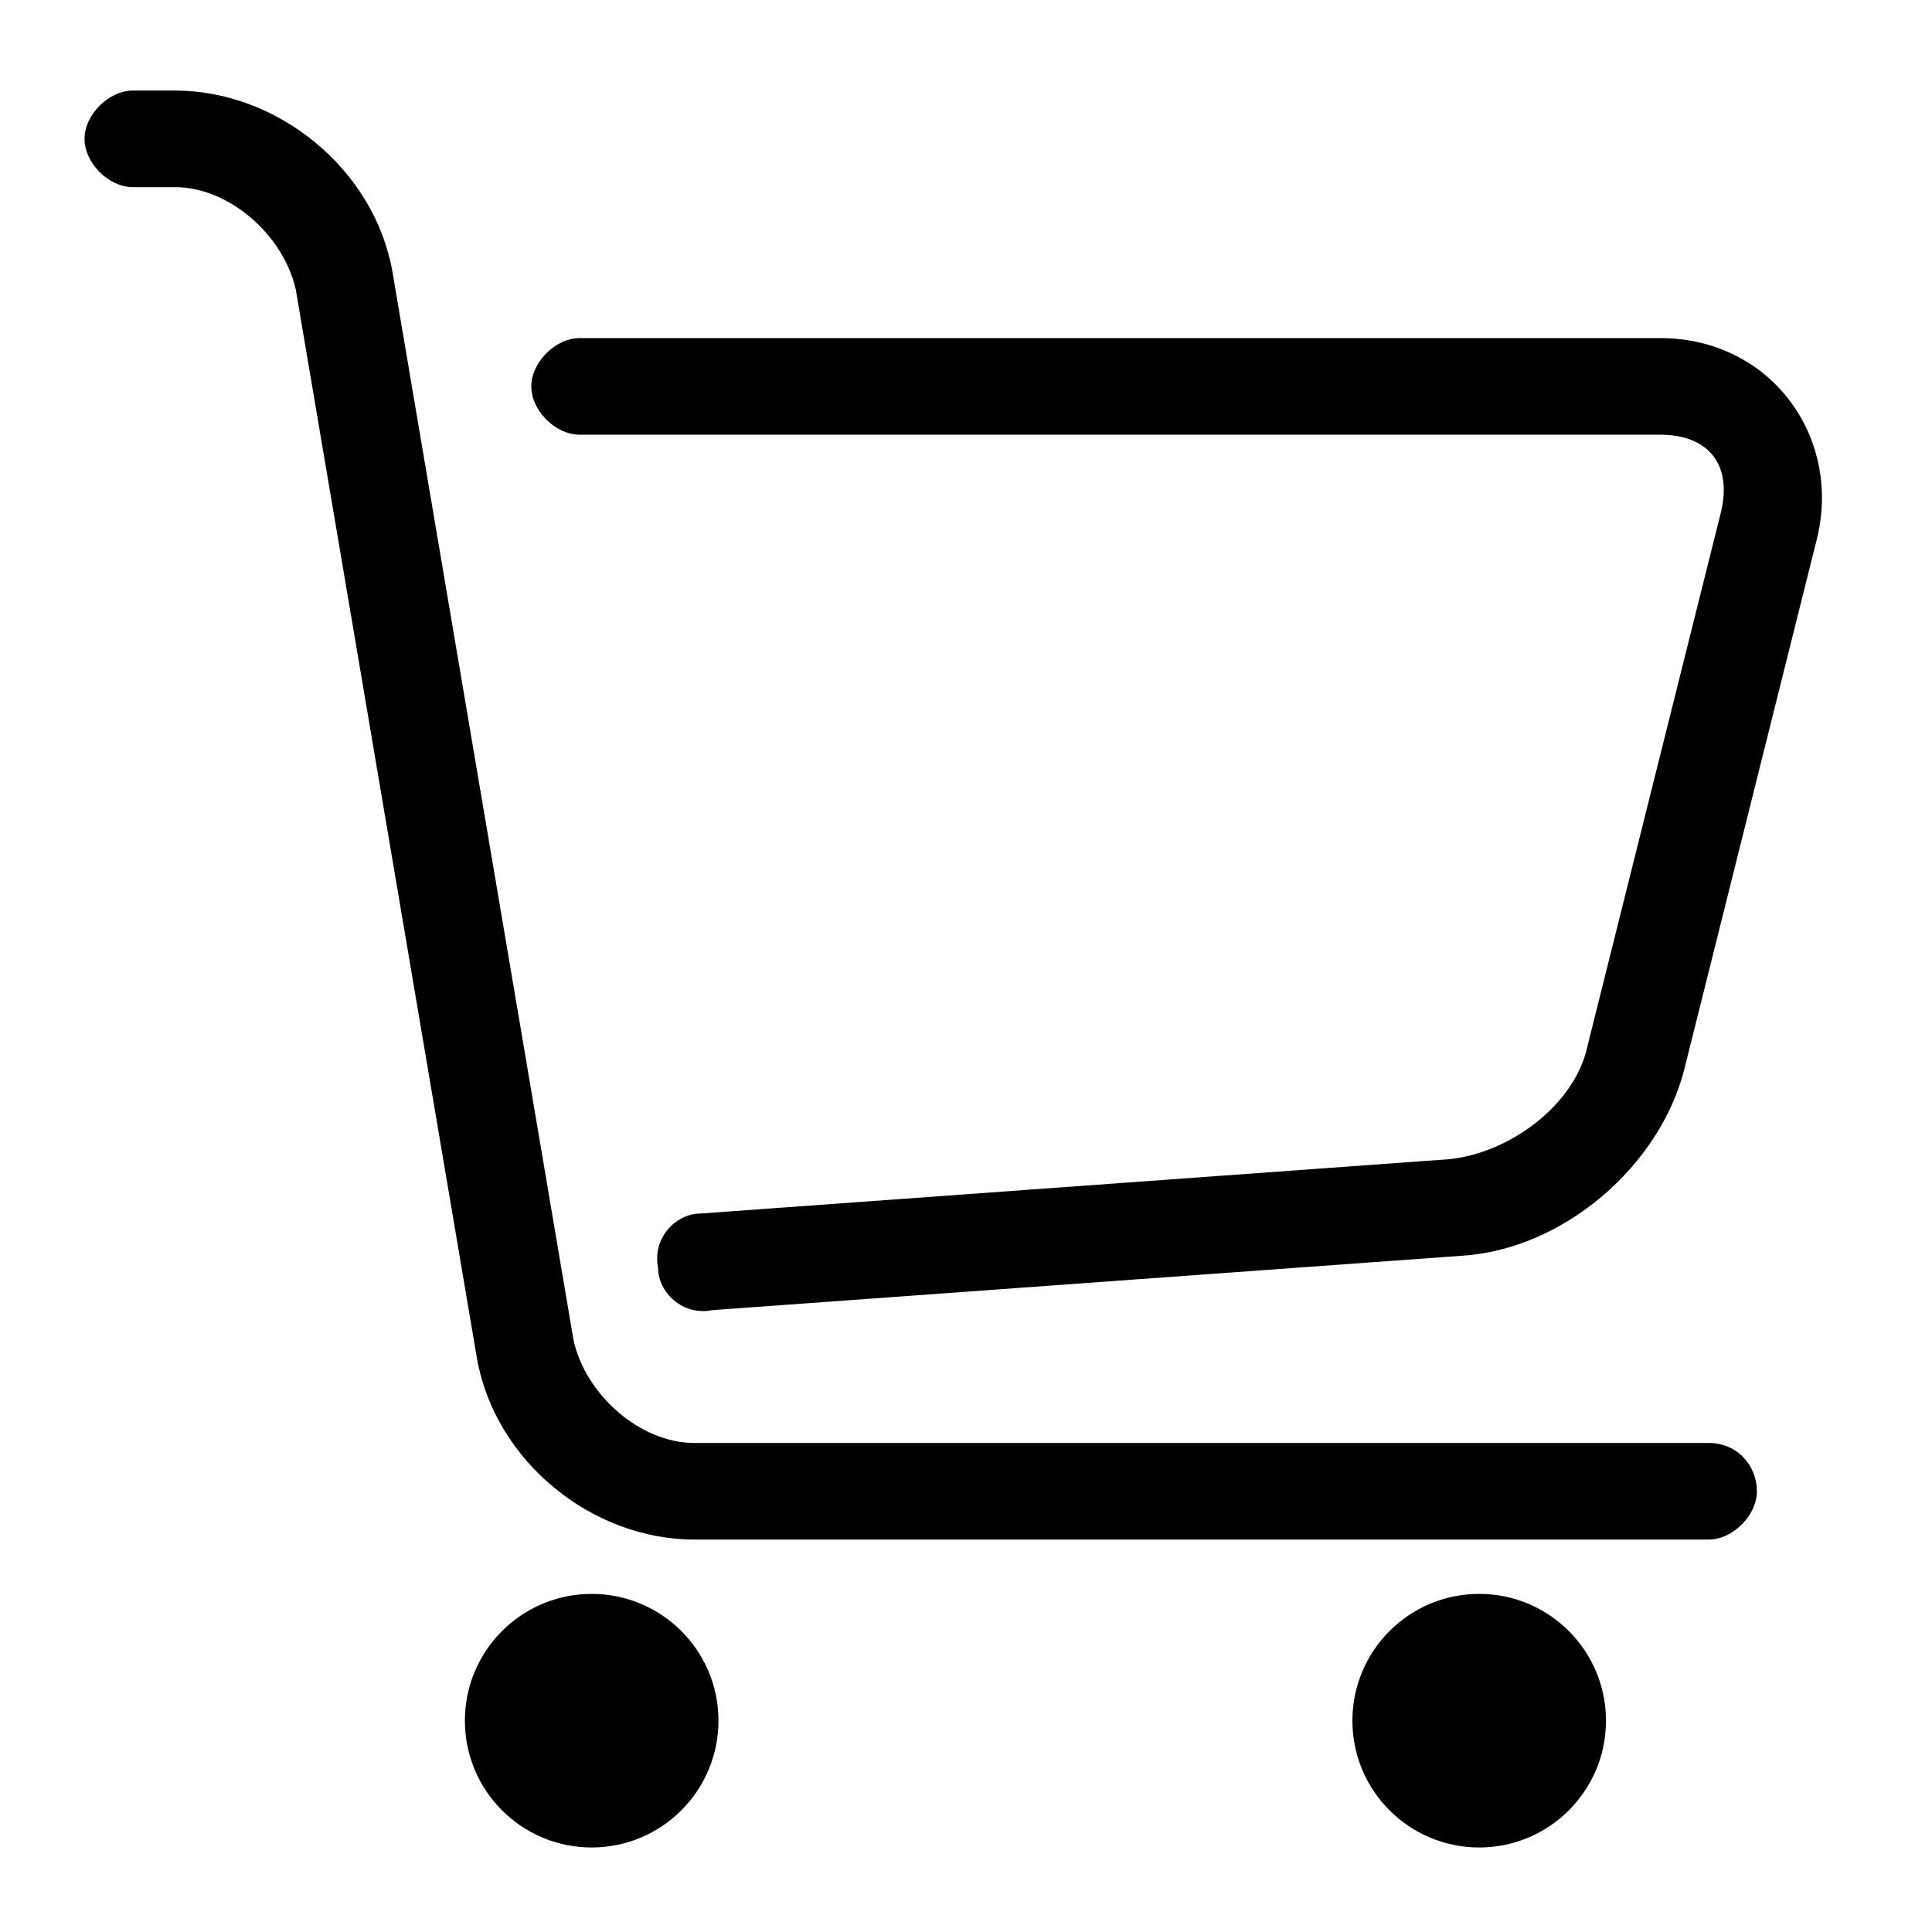
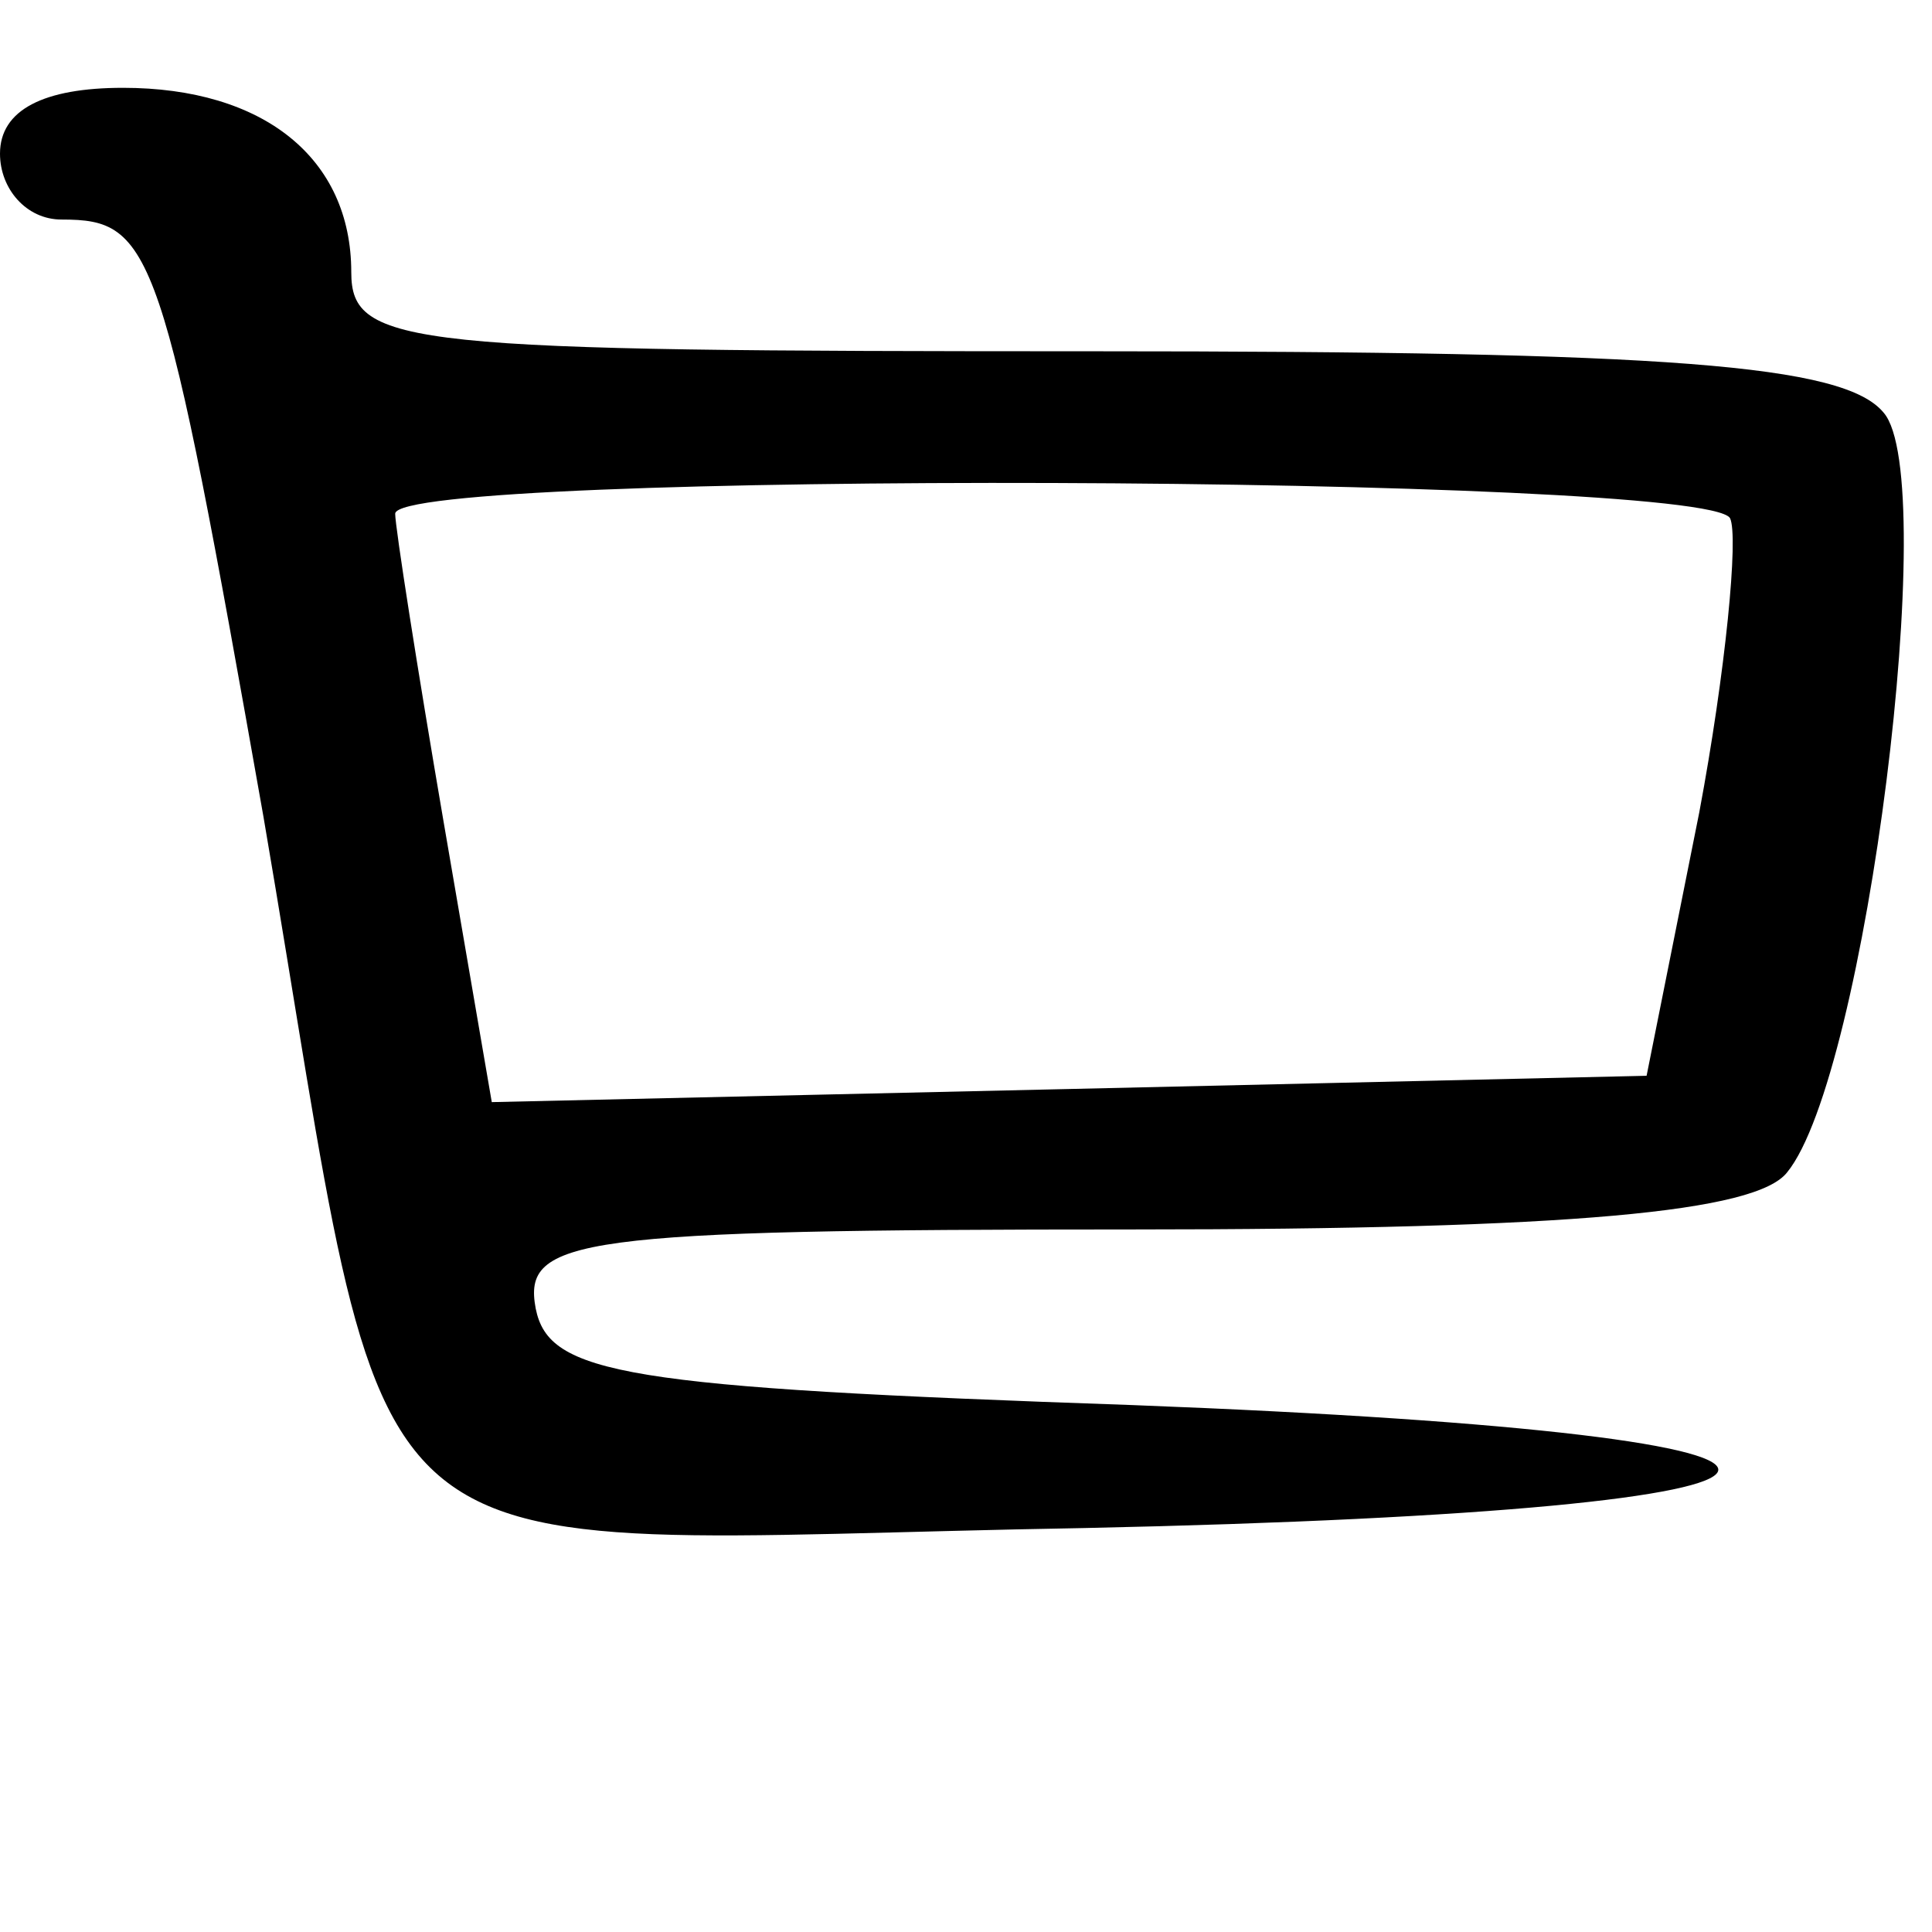
- <svg xmlns="http://www.w3.org/2000/svg" t="1634973891839" class="icon" viewBox="0 0 1024 1024" version="1.1" p-id="7909" width="48" height="48">
-   <defs>
-     <style type="text/css" />
-   </defs>
-   <path d="M246.4 912a2.1 2.1 0 1 0 134.4 0 2.1 2.1 0 1 0-134.4 0Z" p-id="7910" />
-   <path d="M716.8 912a2.1 2.1 0 1 0 134.4 0 2.1 2.1 0 1 0-134.4 0Z" p-id="7911" />
-   <path d="M905.6 764.8l-537.6 0c-28.8 0-57.6-25.6-64-54.4l-96-566.4c-9.6-54.4-60.8-96-115.2-96l-22.4 0c-12.8 0-25.6 12.8-25.6 25.6 0 12.8 12.8 25.6 25.6 25.6l22.4 0c28.8 0 57.6 25.6 64 54.4l96 566.4c9.6 54.4 60.8 96 115.2 96l537.6 0c12.8 0 25.6-12.8 25.6-25.6C931.2 777.6 921.6 764.8 905.6 764.8z" p-id="7912" />
-   <path d="M880 179.2l-572.8 0c-12.8 0-25.6 12.8-25.6 25.6 0 12.8 12.8 25.6 25.6 25.6l572.8 0c25.6 0 38.4 16 32 41.6l-70.4 281.6c-6.4 32-41.6 57.6-73.6 60.8l-396.8 28.8c-12.8 0-25.6 12.8-22.4 28.8 0 12.8 12.8 25.6 28.8 22.4l396.8-28.8c54.4-3.2 105.6-48 118.4-99.2l70.4-281.6C976 230.4 937.6 179.2 880 179.2z" p-id="7913" />
+ <svg xmlns="http://www.w3.org/2000/svg" version="1.0" width="44pt" height="44pt" viewBox="0 0 44 44" preserveAspectRatio="xMidYMid meet">
+   <g transform="translate(0,44) scale(0.1,-0.1)" fill="#000000" stroke="none">
+     <path d="M0 405 c0 -8 6 -15 14 -15 21 0 23 -6 46 -136 31 -181 13 -165 187 -162 187 4 194 21 11 28 -116 4 -133 7 -136 22 -3 16 9 18 136 18 100 0 142 4 149 13 18 22 35 158 22 173 -9 11 -49 14 -180 14 -156 0 -169 1 -169 18 0 26 -20 42 -52 42 -18 0 -28 -5 -28 -15z m394 -83 c2 -4 -1 -35 -7 -67 l-12 -60 -131 -3 -132 -3 -11 64 c-6 35 -11 67 -11 70 0 10 298 9 304 -1z" />
+   </g>
</svg>
